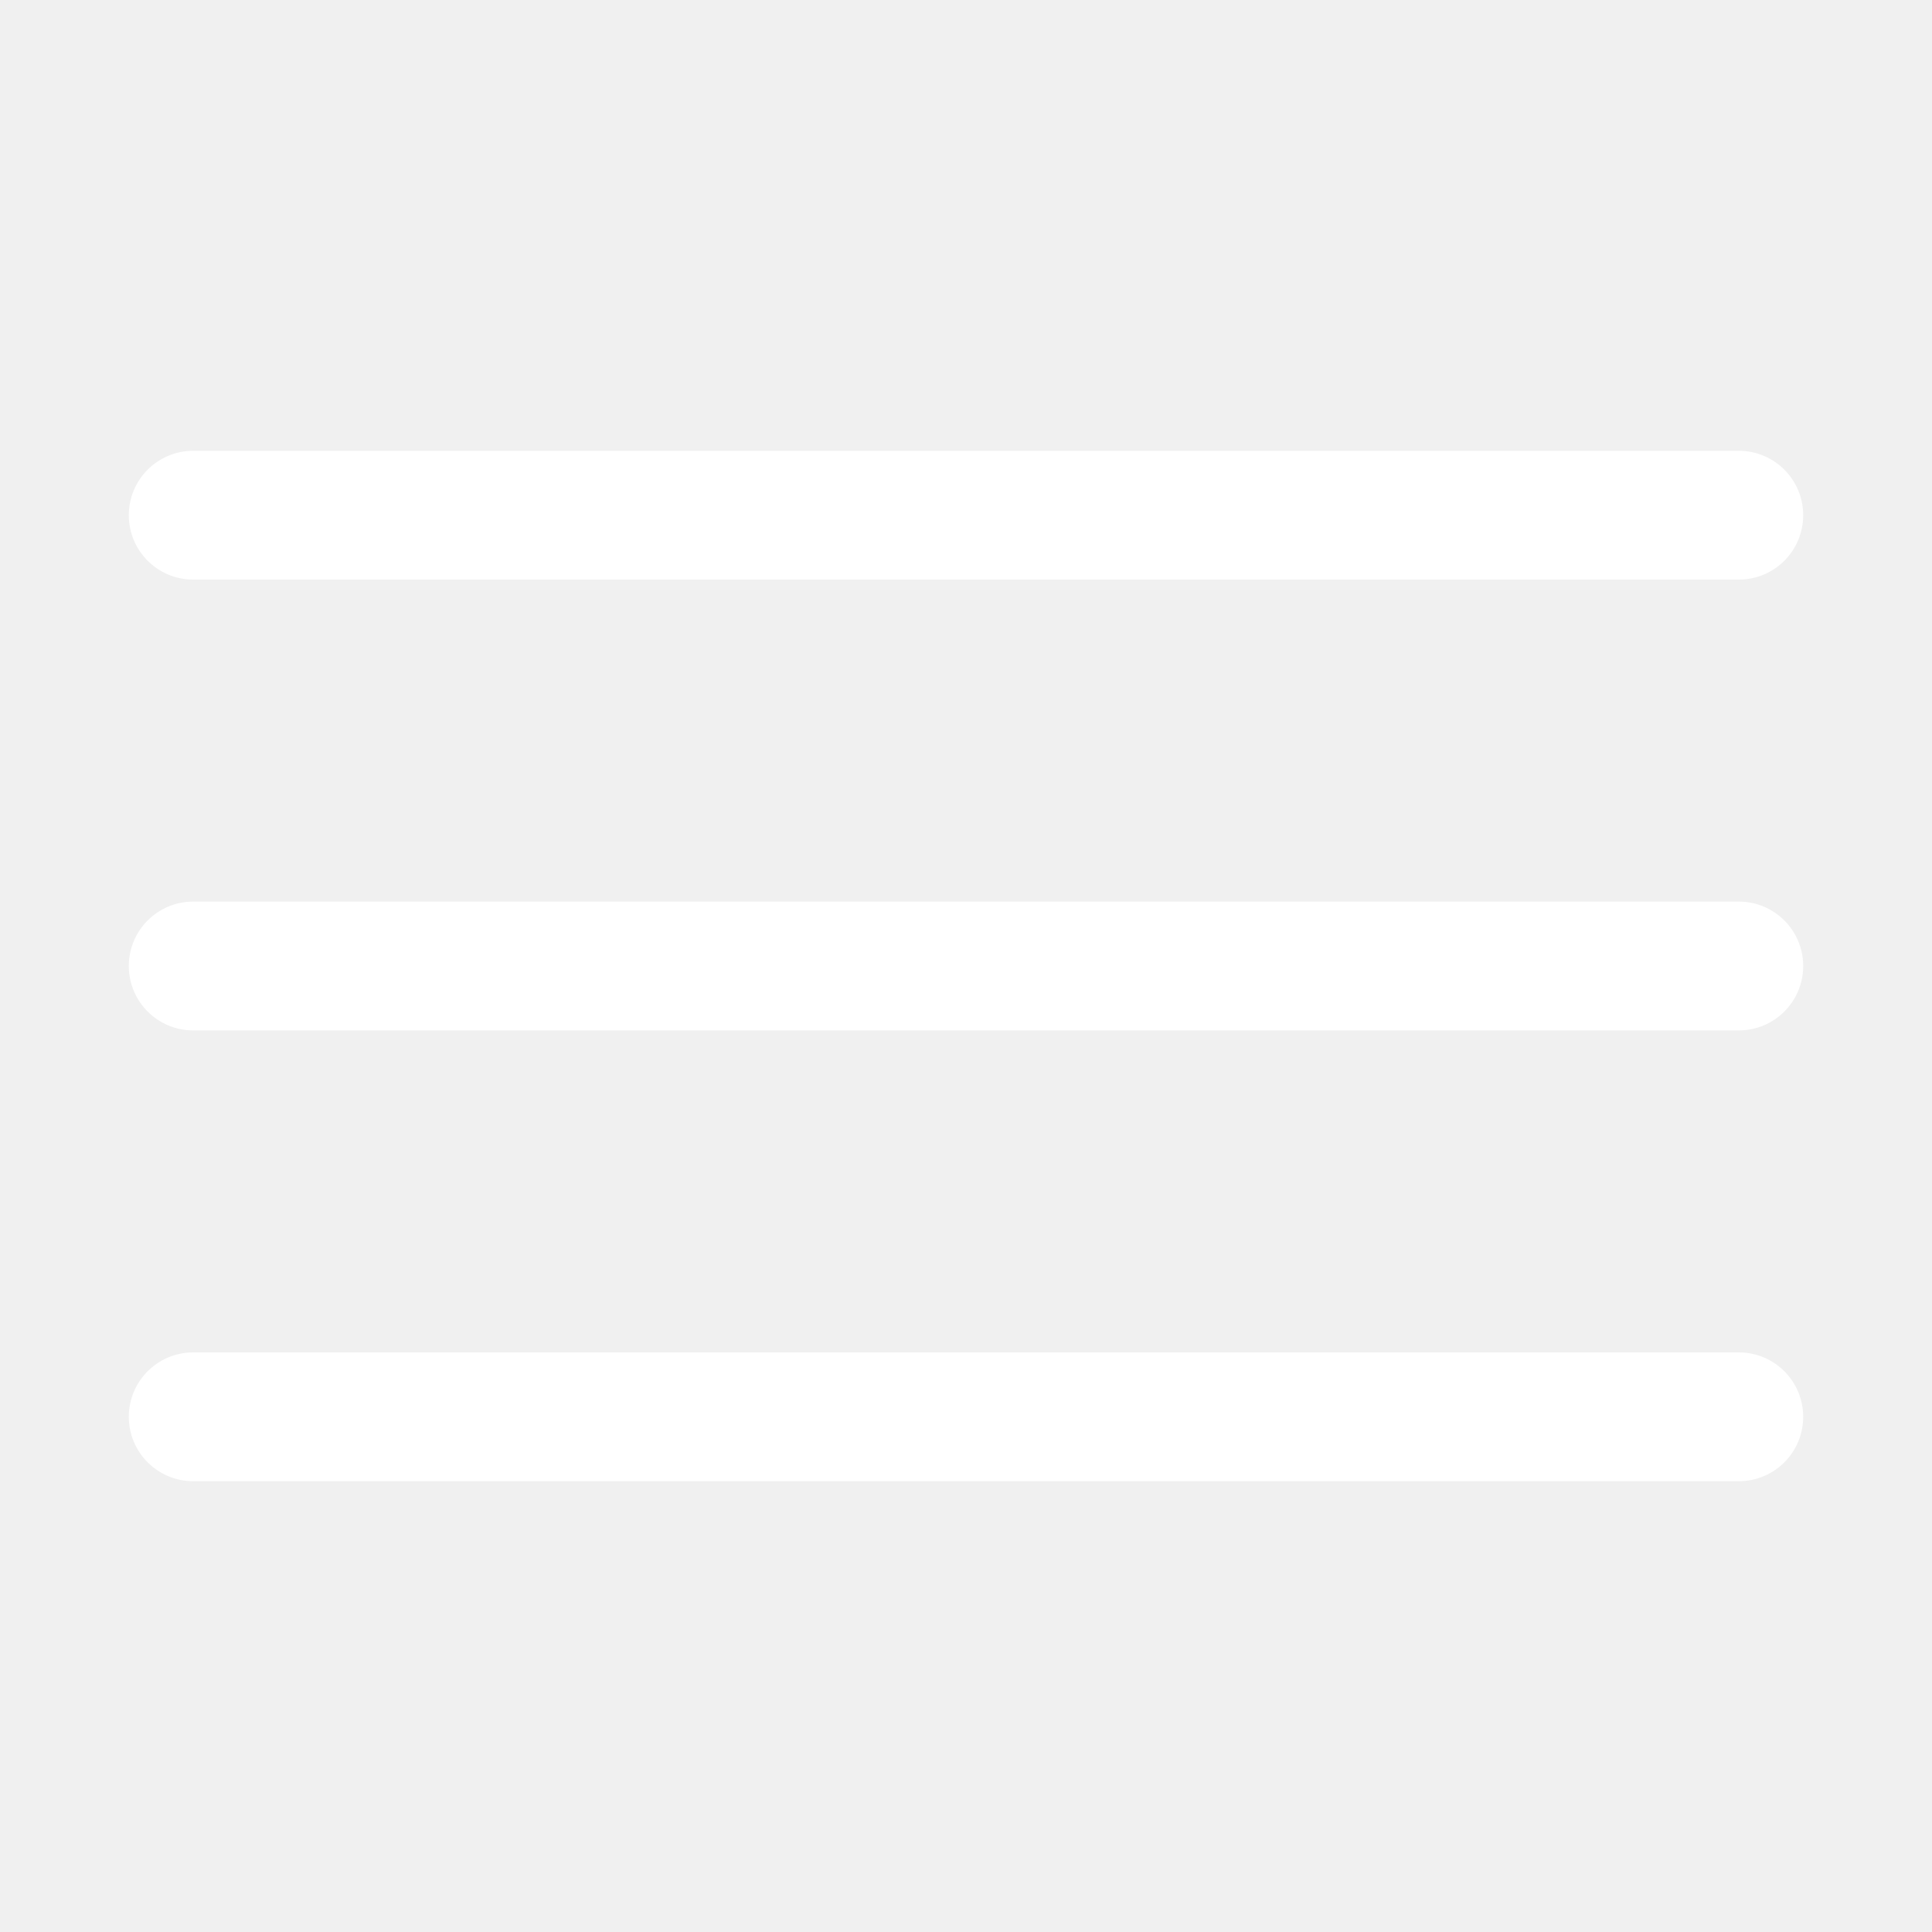
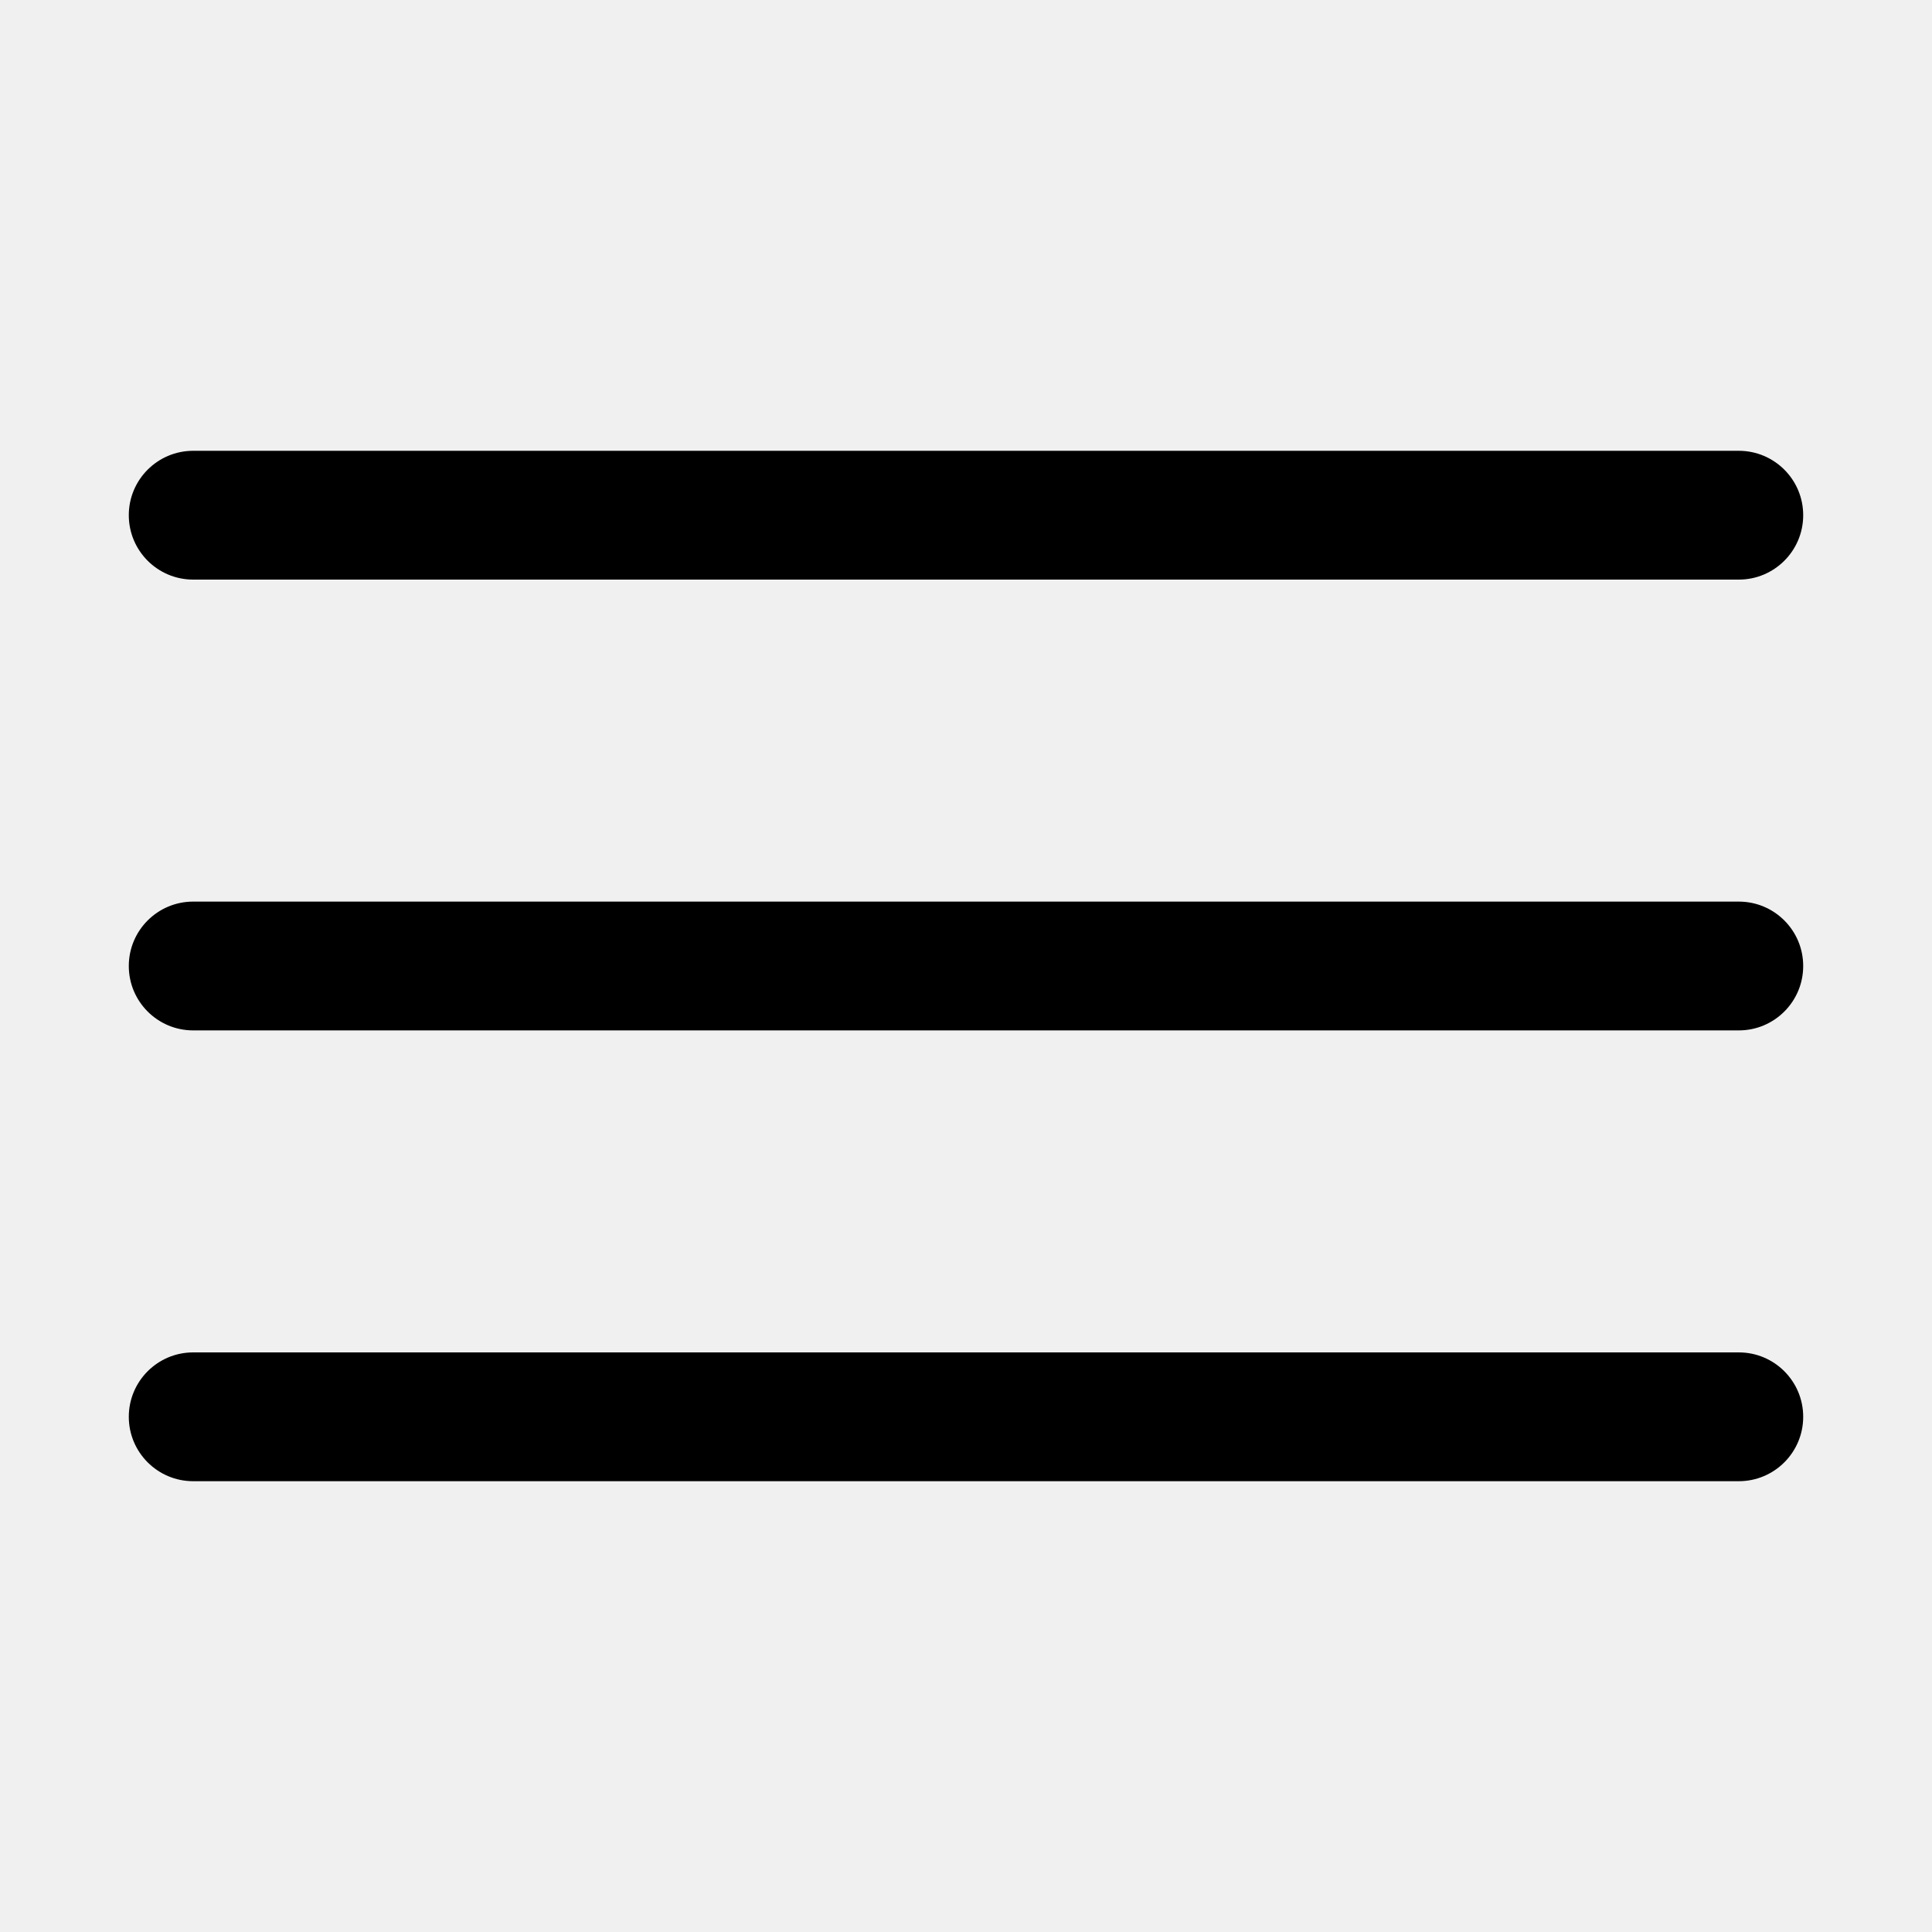
<svg xmlns="http://www.w3.org/2000/svg" width="30" height="30">
-   <path fill="#fff" style="line-height:normal;text-indent:0;text-align:start;text-decoration-line:none;text-decoration-style:solid;text-decoration-color:#fff;text-transform:none;block-progression:tb;isolation:auto;mix-blend-mode:normal" d="M3 7a1 1 0 1 0 0 2h24a1 1 0 1 0 0-2H3zm0 7a1 1 0 1 0 0 2h24a1 1 0 1 0 0-2H3zm0 7a1 1 0 1 0 0 2h24a1 1 0 1 0 0-2H3z" />
+   <path style="line-height:normal;text-indent:0;text-align:start;text-decoration-line:none;text-decoration-style:solid;text-decoration-color:#fff;text-transform:none;block-progression:tb;isolation:auto;mix-blend-mode:normal" d="M3 7a1 1 0 1 0 0 2h24a1 1 0 1 0 0-2H3zm0 7a1 1 0 1 0 0 2h24a1 1 0 1 0 0-2H3zm0 7a1 1 0 1 0 0 2h24a1 1 0 1 0 0-2H3z" />
</svg>
